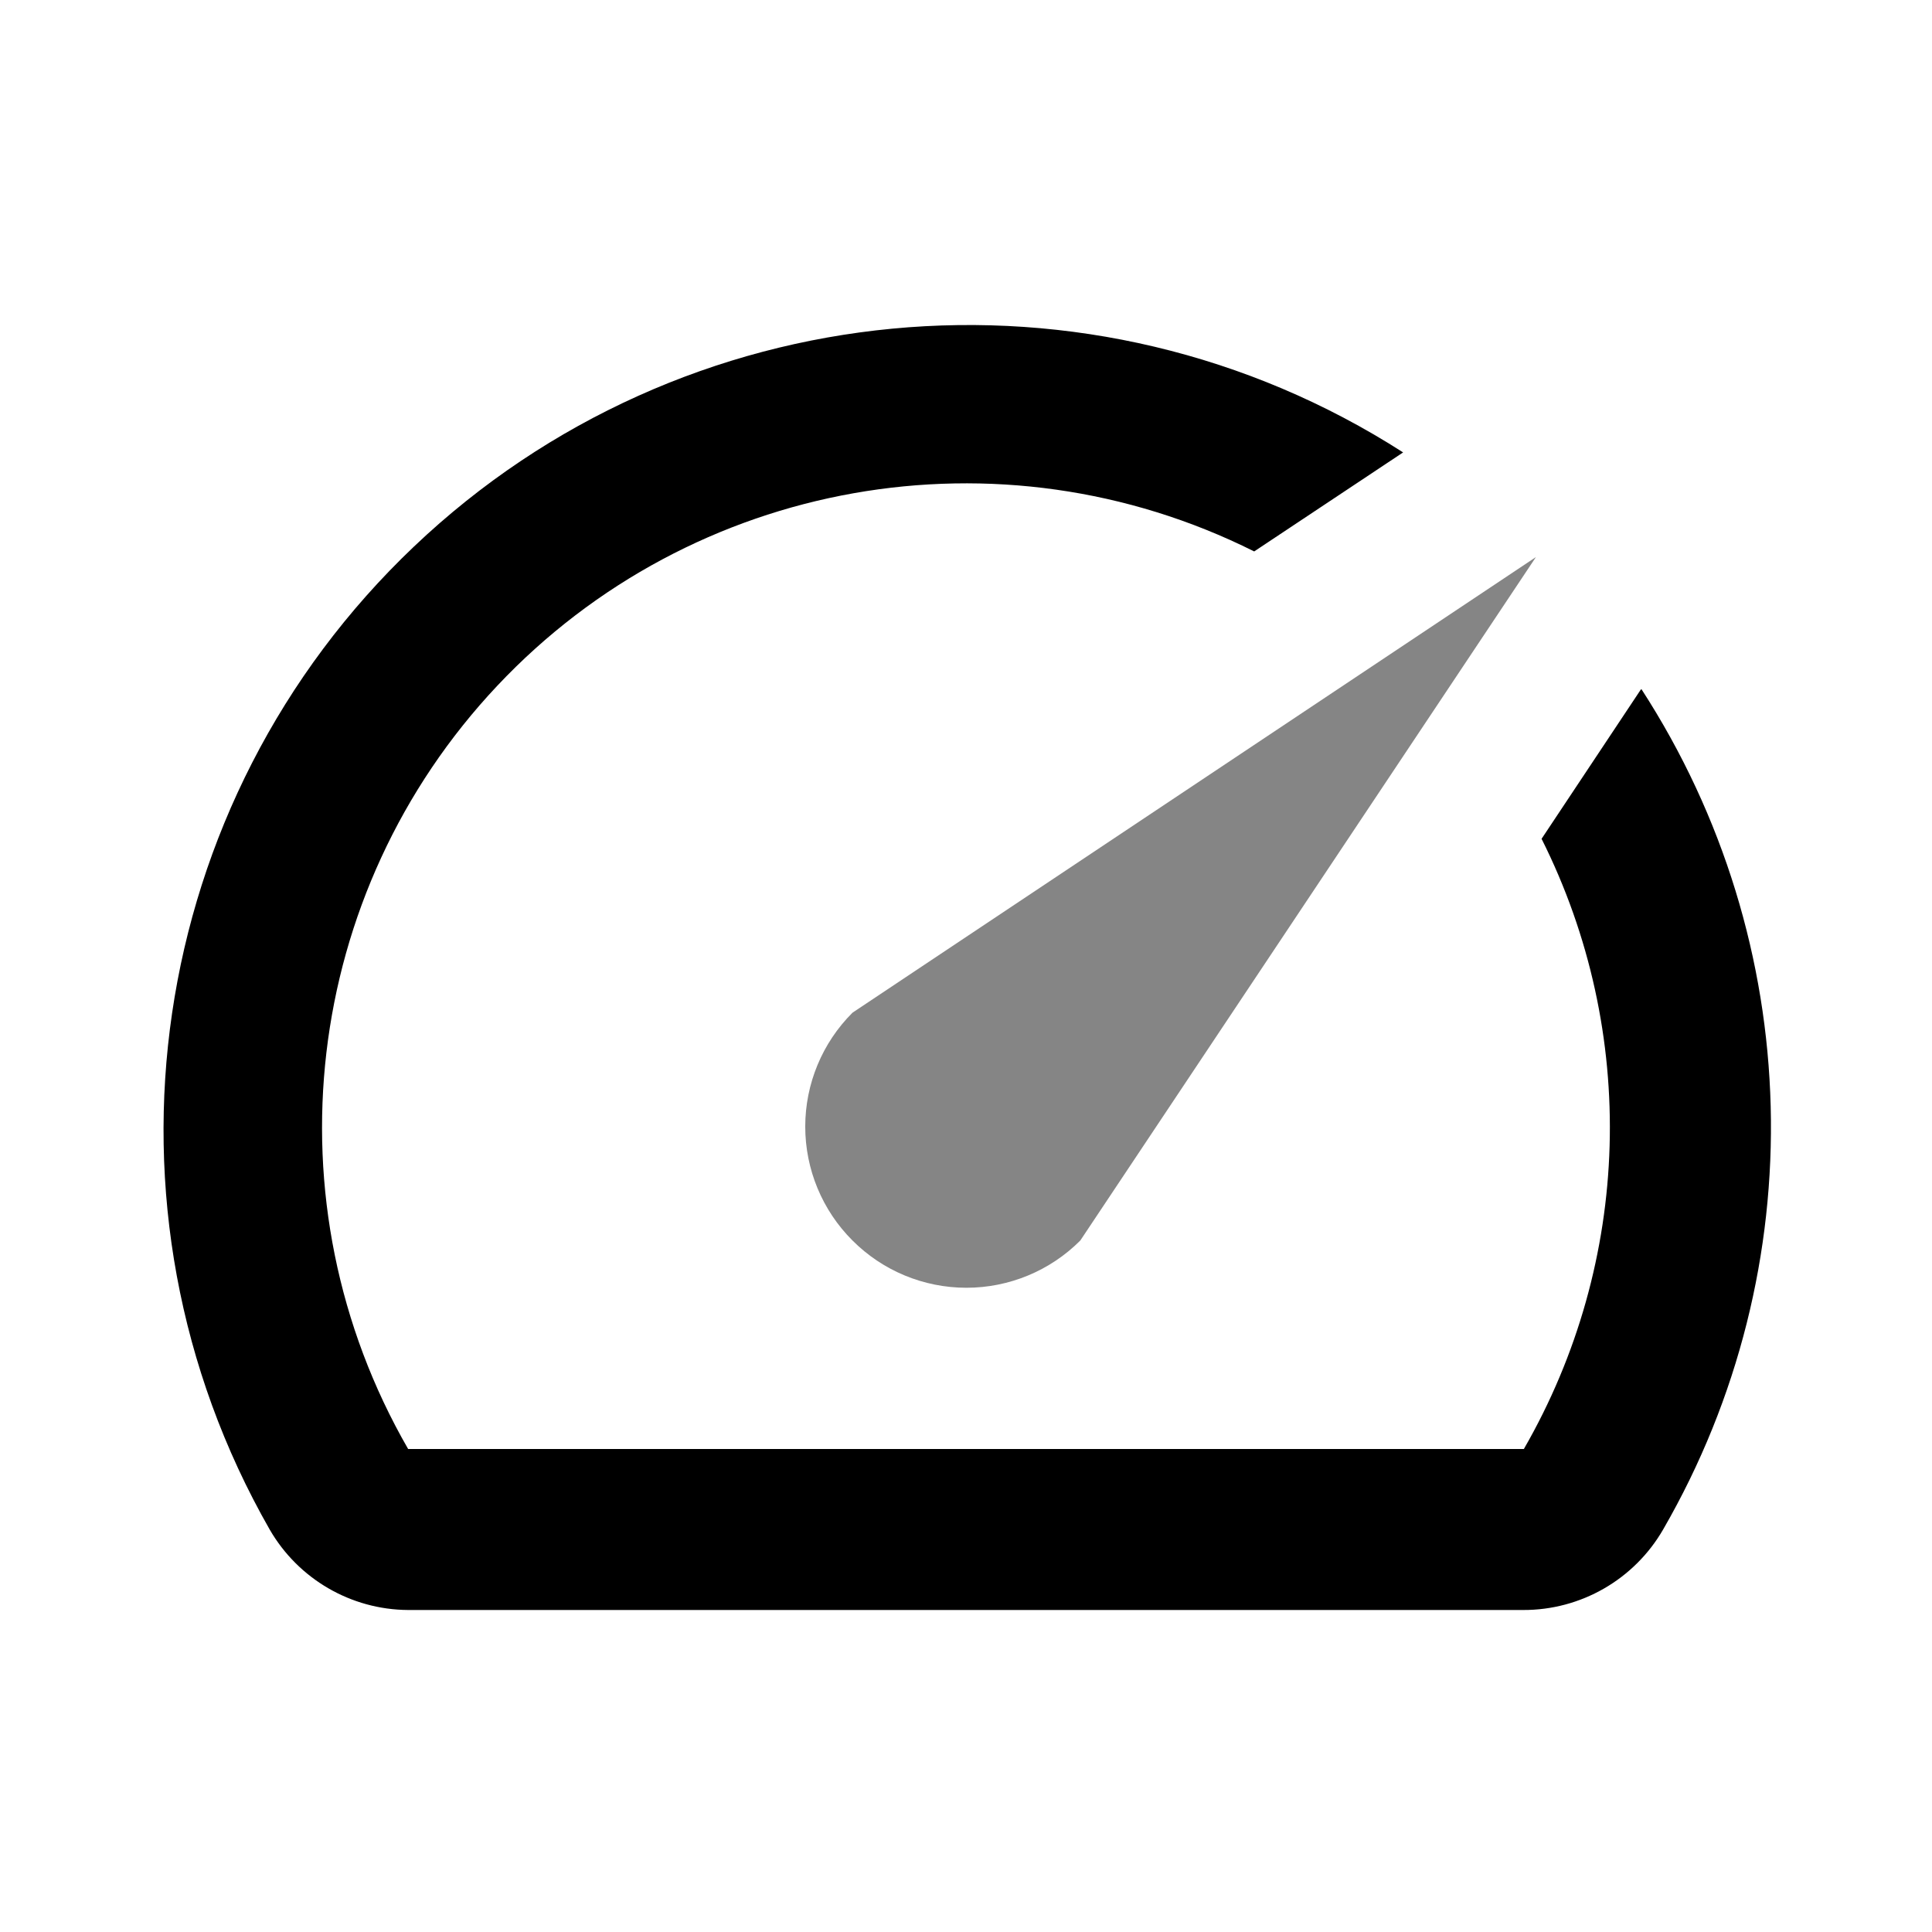
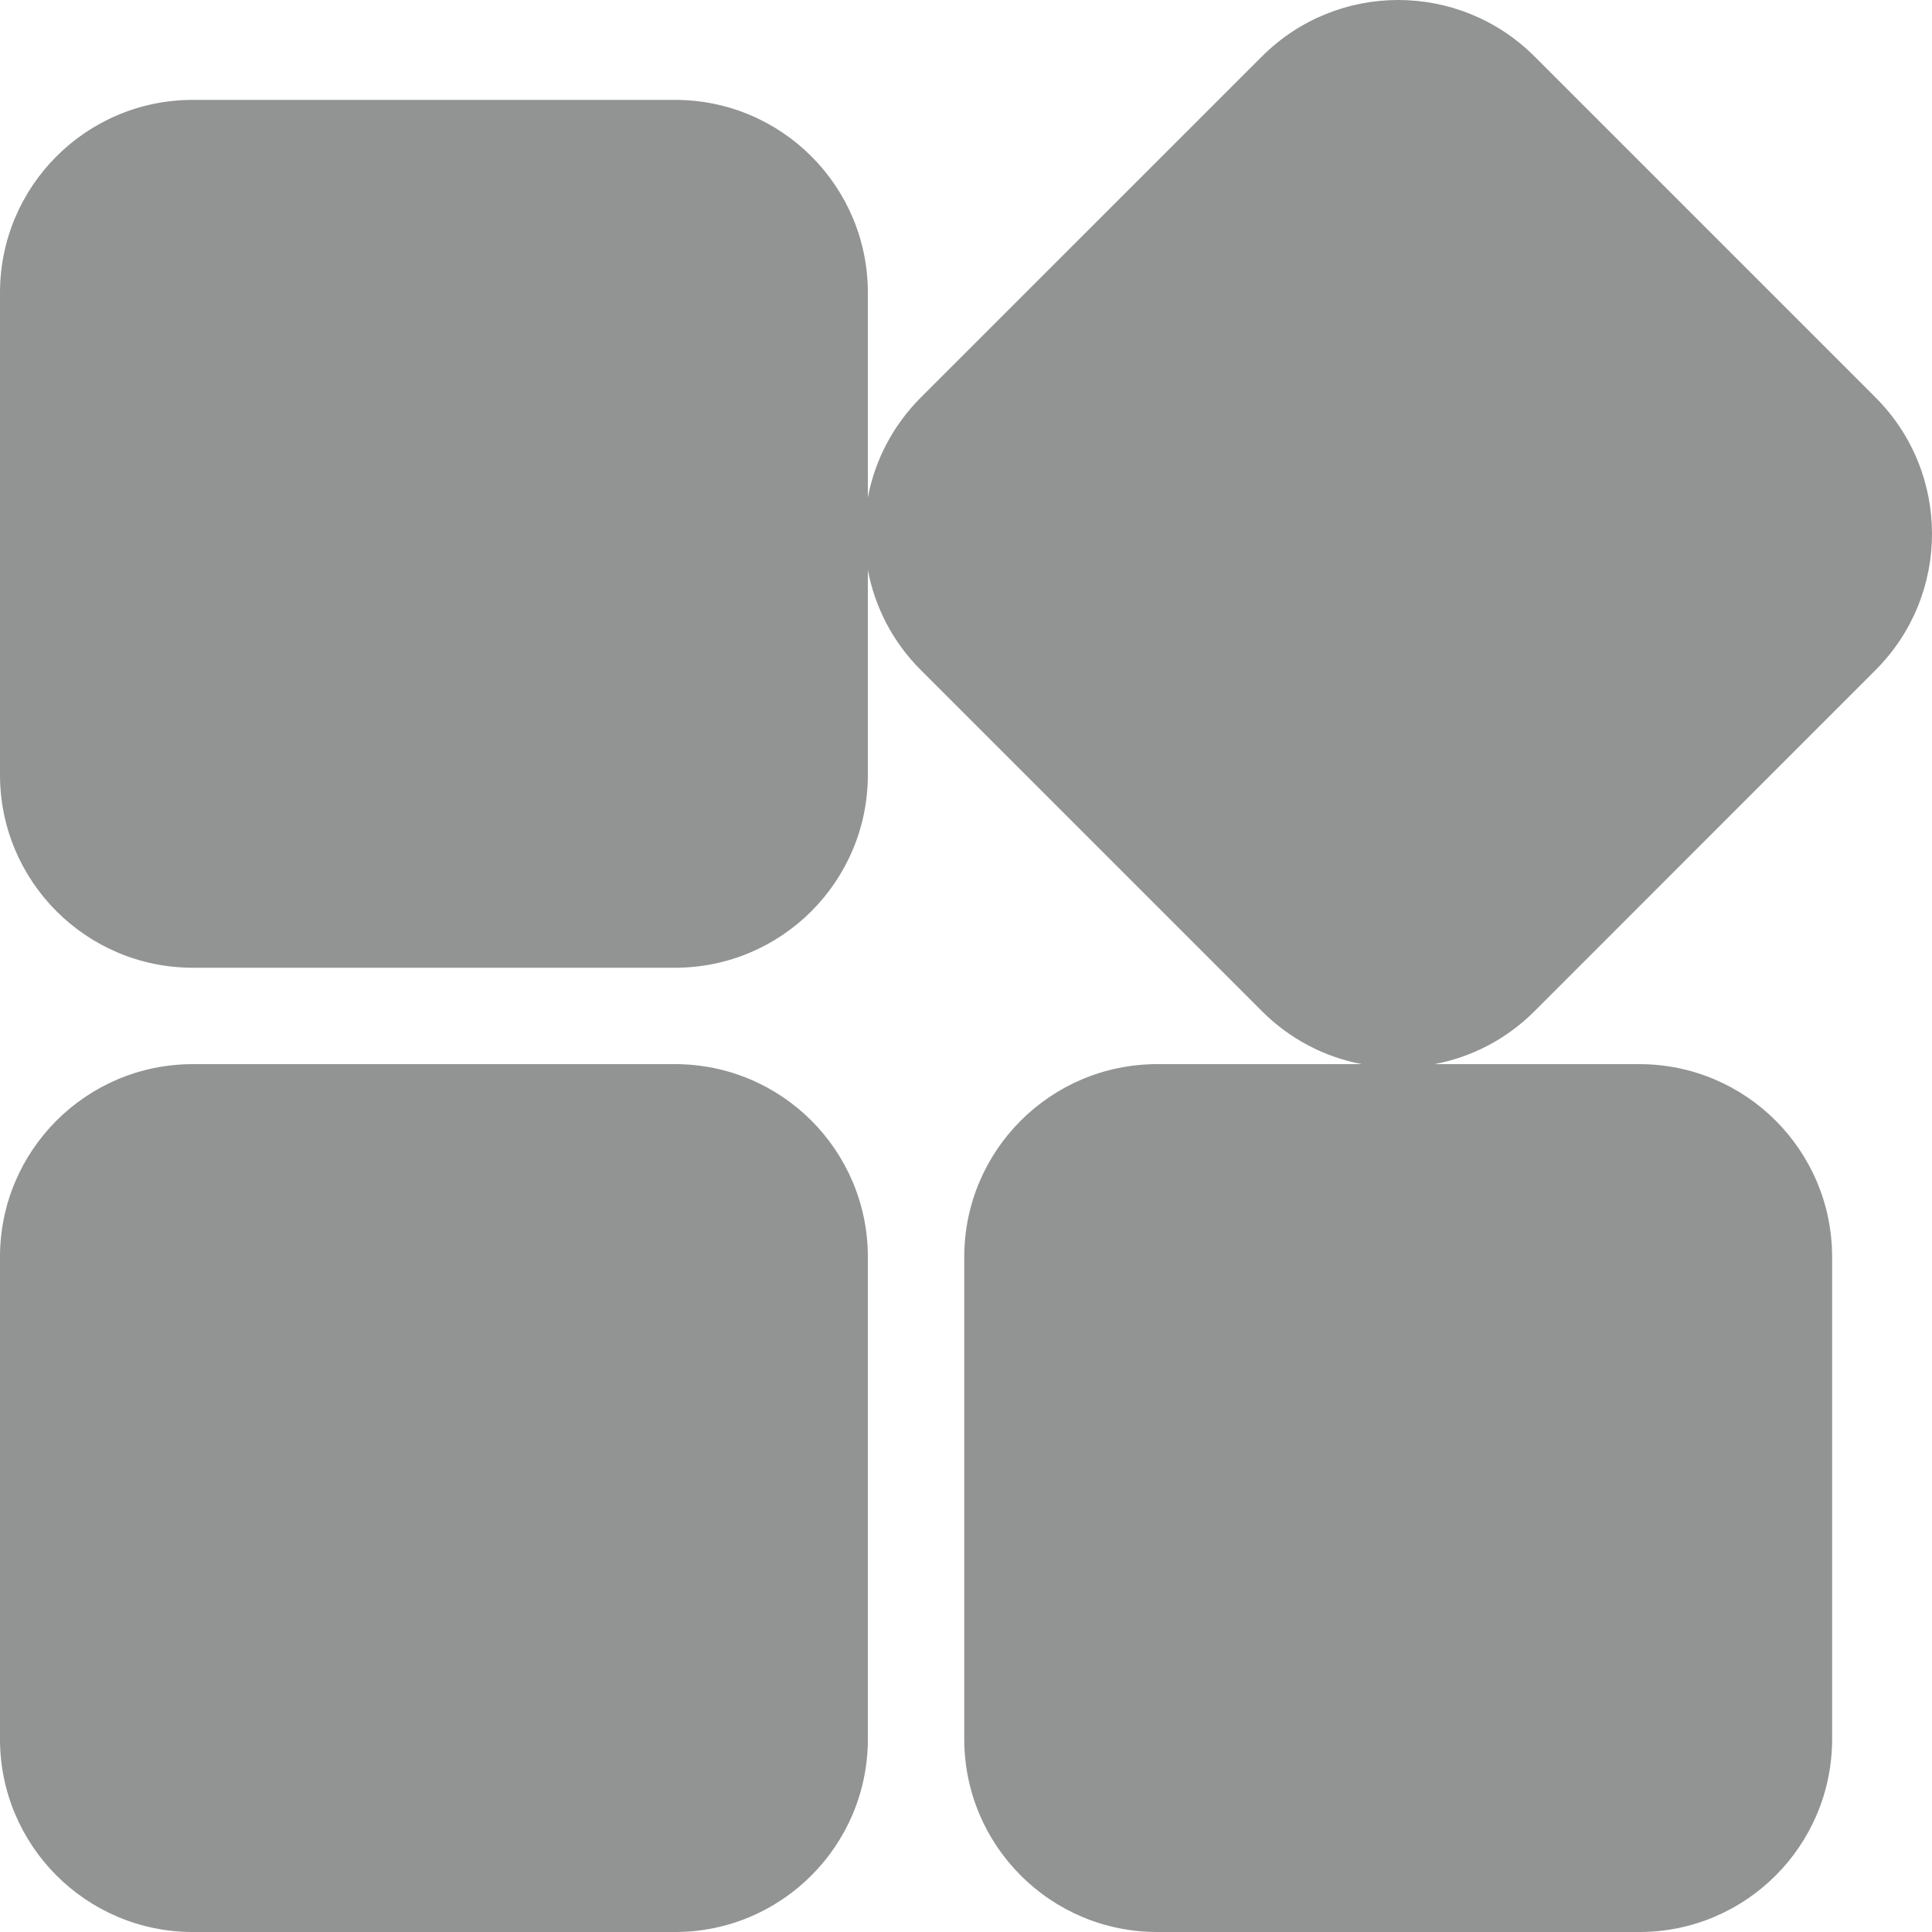
- <svg xmlns="http://www.w3.org/2000/svg" height="24" viewBox="0 0 24 24" width="24">
-   <g transform="translate(2 4)">
-     <path d="m18.38 4.57-1.23 1.85c1.205 2.403 1.122 5.251-.22 7.58h-13.86c-1.764-3.059-1.313-6.913 1.109-9.483s6.242-3.247 9.401-1.667l1.85-1.23c-3.876-2.486-8.949-2.003-12.287 1.169-3.338 3.172-4.078 8.213-1.793 12.211.355.615 1.01.996 1.72 1h13.85c.717.003 1.381-.379 1.74-1 1.879-3.254 1.774-7.287-.27-10.44z" />
-     <path d="m8.59 11.41c.375.376.884.587 1.415.587s1.04-.211 1.415-.587l5.66-8.49-8.49 5.66c-.376.375-.587.884-.587 1.415s.211 1.04.587 1.415z" opacity=".48" />
-   </g>
+ <svg xmlns="http://www.w3.org/2000/svg" width="20" height="20" viewBox="0 0 20 20" fill="none">
+   <path d="M15.886 0.585C15.106 -0.195 13.842 -0.195 13.063 0.585L9.533 4.114C9.239 4.408 9.056 4.77 8.984 5.15V3.03C8.984 1.927 8.09 1.034 6.988 1.034H1.996C0.894 1.034 0 1.927 0 3.03V8.021C0 9.124 0.894 10.018 1.996 10.018H6.988C8.09 10.018 8.984 9.124 8.984 8.021V5.901C9.056 6.281 9.239 6.644 9.533 6.937L13.063 10.467C13.356 10.761 13.719 10.944 14.098 11.016H11.979C10.876 11.016 9.982 11.91 9.982 13.012V18.003C9.982 19.106 10.876 20 11.979 20H16.97C18.073 20 18.966 19.106 18.966 18.003V13.012C18.966 11.91 18.073 11.016 16.97 11.016H14.85C15.23 10.944 15.592 10.761 15.886 10.467L19.415 6.937C20.195 6.158 20.195 4.894 19.415 4.114L15.886 0.585Z" fill="#929393" />
+   <path d="M0 13.012C0 11.909 0.894 11.016 1.996 11.016H6.988C8.09 11.016 8.984 11.909 8.984 13.012V18.003C8.984 19.106 8.09 20 6.988 20H1.996C0.894 20 0 19.106 0 18.003V13.012Z" fill="#929393" />
</svg>
